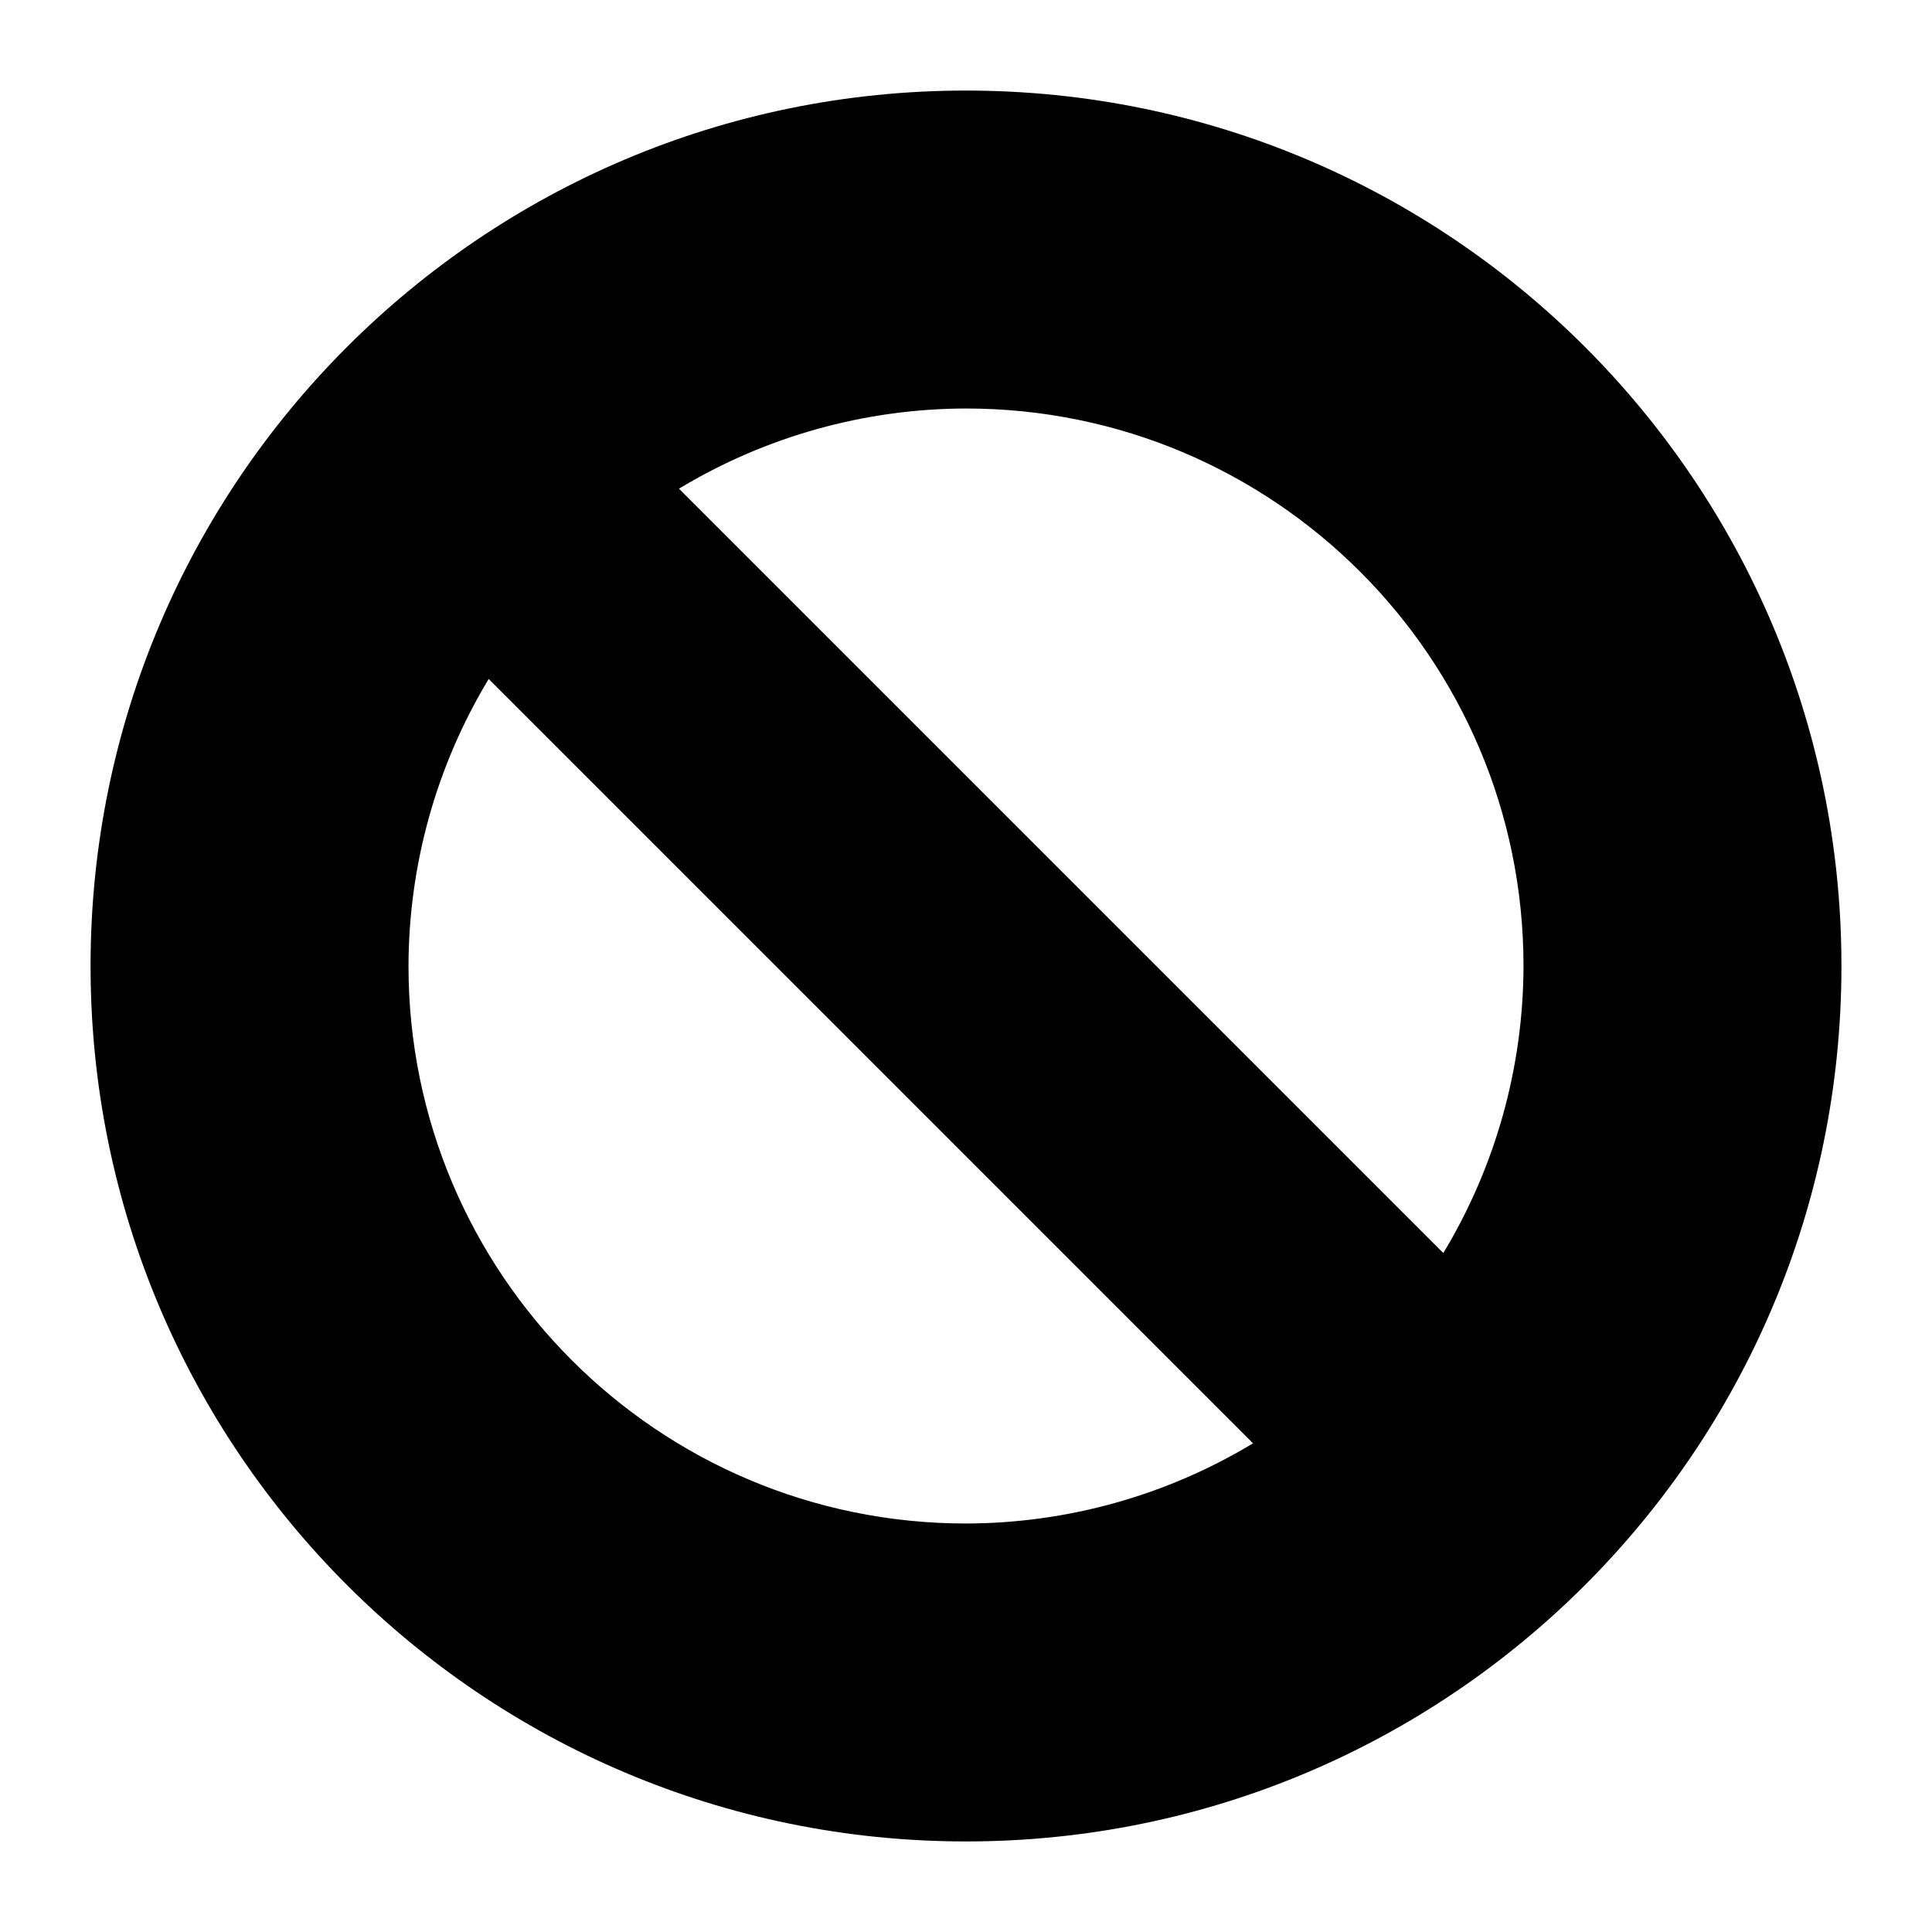
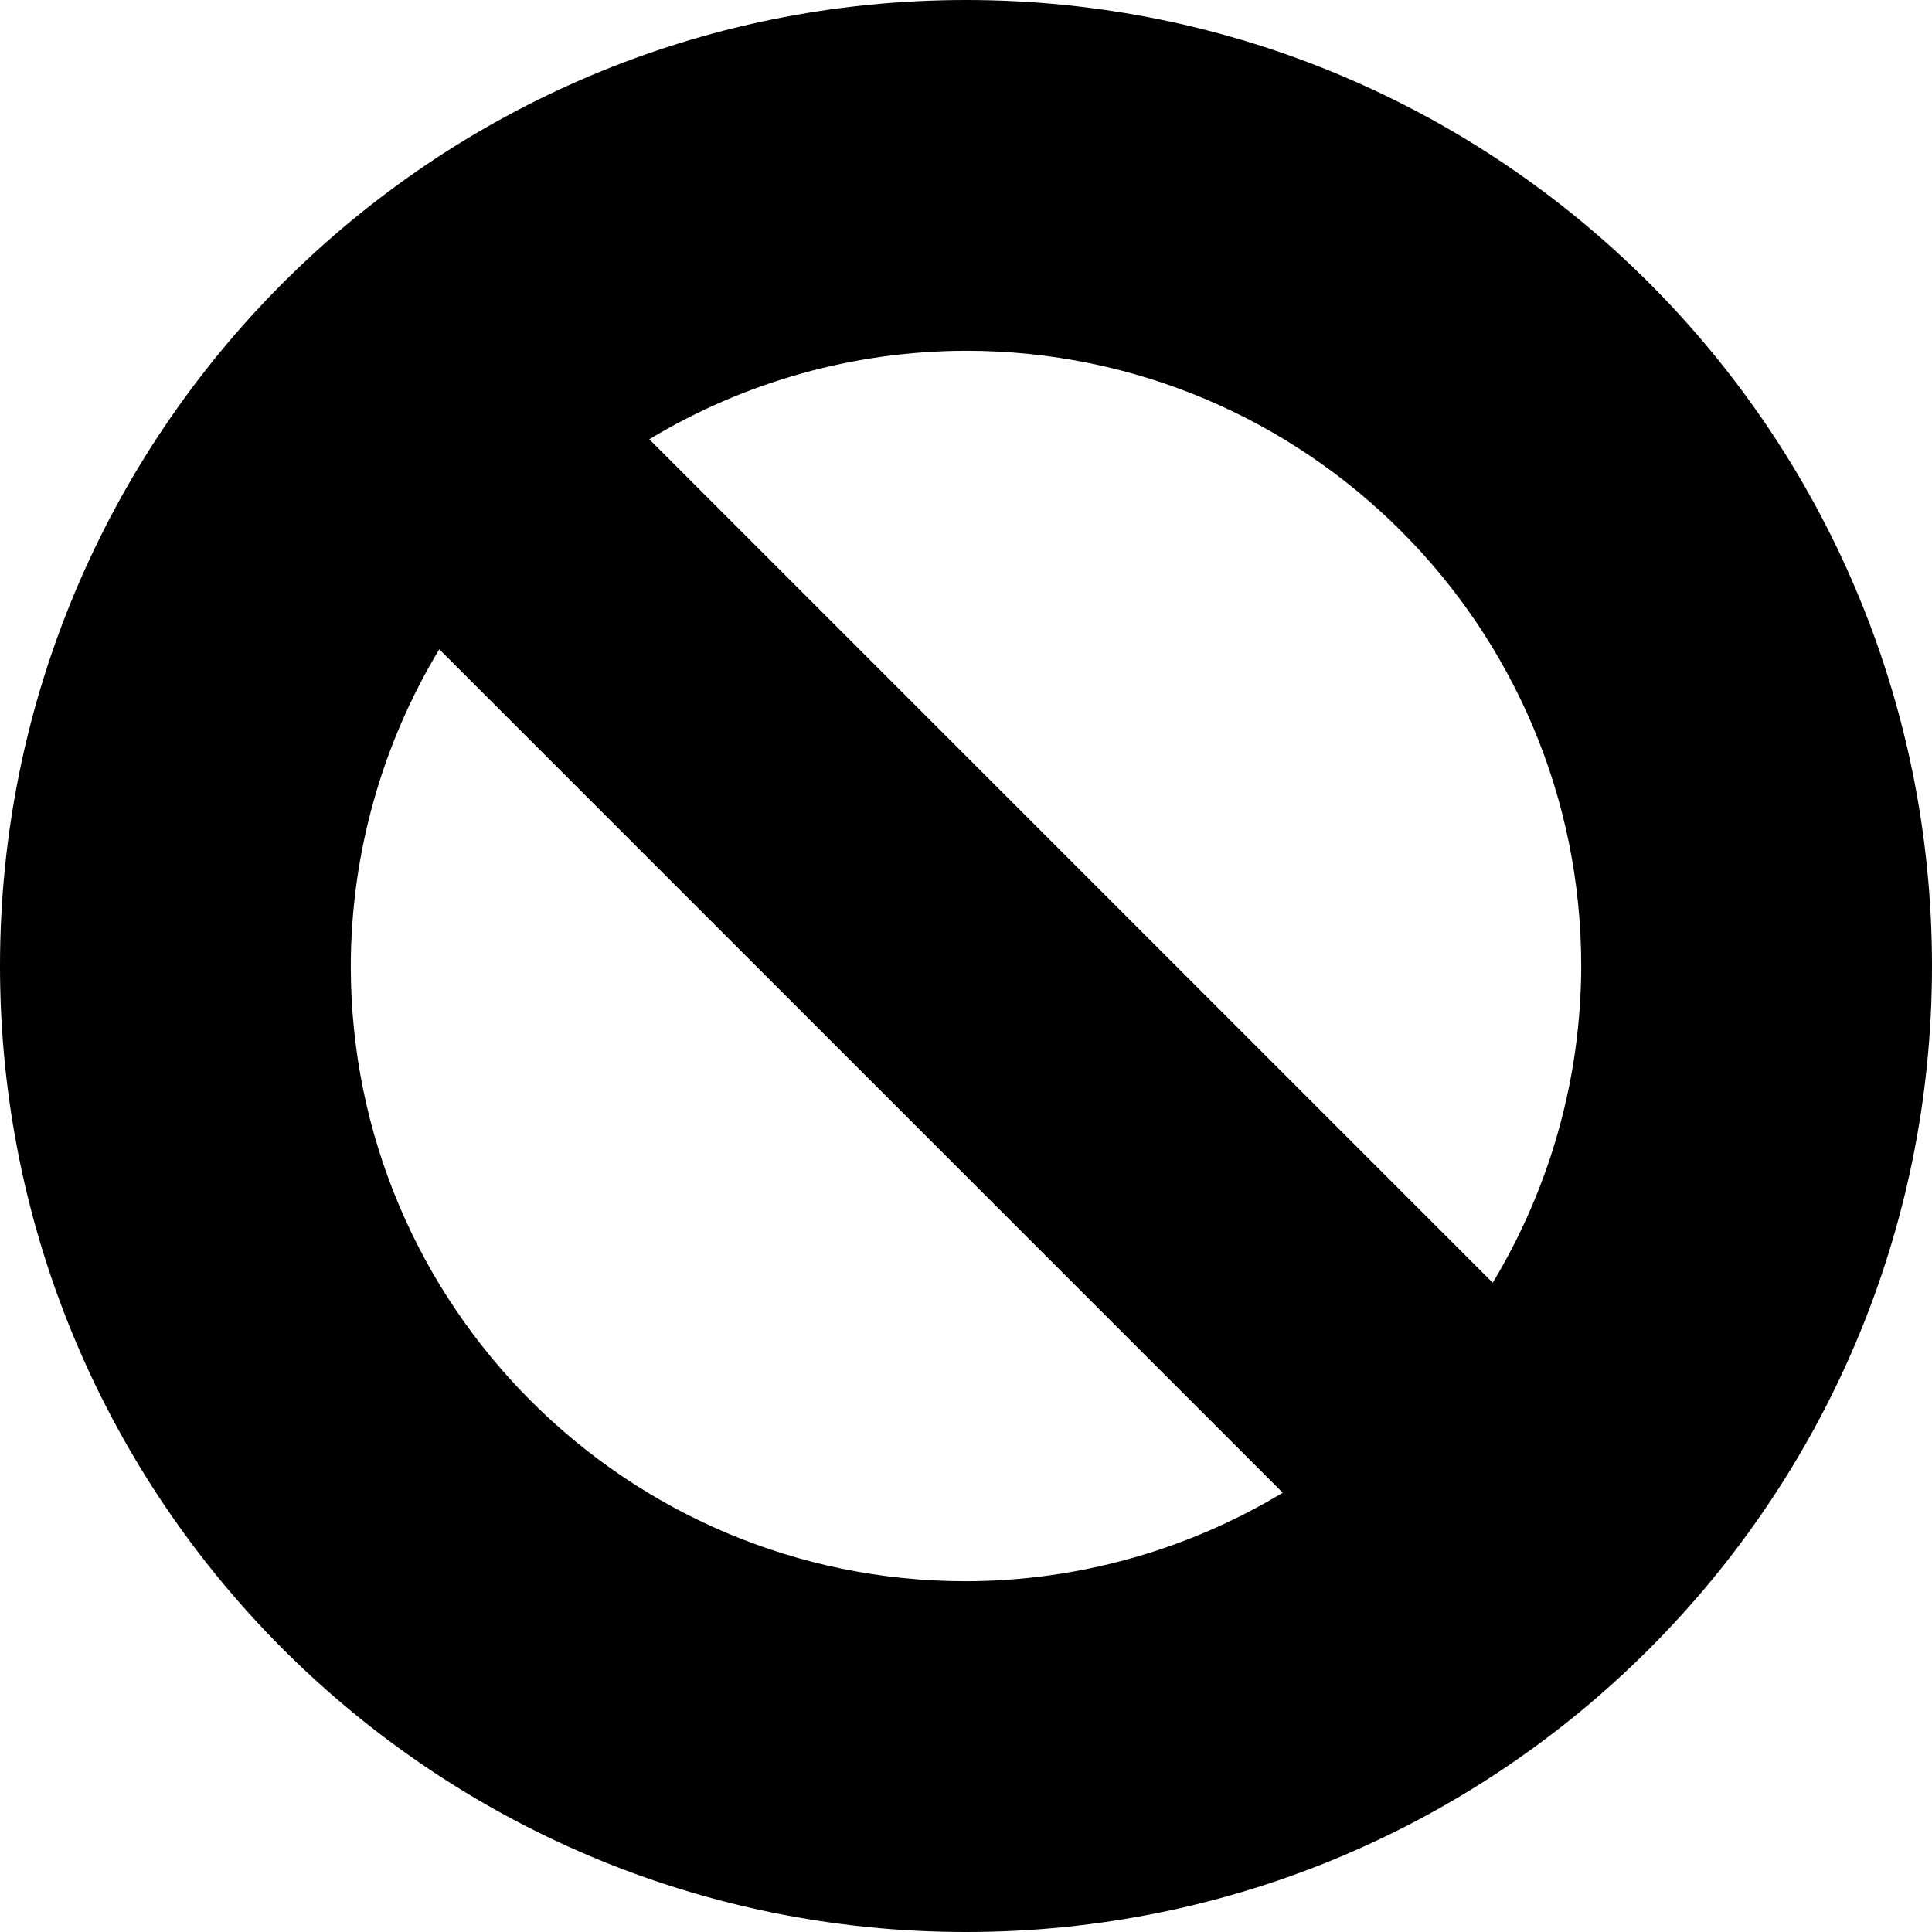
- <svg xmlns="http://www.w3.org/2000/svg" version="1.1" x="0px" y="0px" viewBox="0 0 16 16" enable-background="new 0 0 1000 1000" xml:space="preserve" id="svg12" width="16" height="16">
-   <defs id="defs16" />
-   <path style="" d="M 8 0.75 A 7.25 7.25 0 0 0 0.75 8 A 7.25 7.25 0 0 0 8 15.25 A 7.25 7.25 0 0 0 15.25 8 A 7.25 7.25 0 0 0 8 0.75 z M 8 3.383 A 4.617 4.617 0 0 1 12.617 8 A 4.617 4.617 0 0 1 11.953 10.377 L 5.623 4.047 A 4.617 4.617 0 0 1 8 3.383 z M 4.047 5.623 L 10.377 11.953 A 4.617 4.617 0 0 1 8 12.617 A 4.617 4.617 0 0 1 3.383 8 A 4.617 4.617 0 0 1 4.047 5.623 z " id="path4565" />
+ <svg xmlns="http://www.w3.org/2000/svg" version="1.1" id="misc_cancel" viewBox="0 0 16 16">
+   <path d="M 8,0 A 8,8 0 0 0 0,8 8,8 0 0 0 8,16 8,8 0 0 0 16,8 8,8 0 0 0 8,0 Z M 8,2.905 A 5.095,5.095 0 0 1 13.095,8 5.095,5.095 0 0 1 12.362,10.623 L 5.377,3.638 A 5.095,5.095 0 0 1 8,2.905 Z M 3.638,5.377 10.623,12.362 A 5.095,5.095 0 0 1 8,13.095 5.095,5.095 0 0 1 2.905,8 5.095,5.095 0 0 1 3.638,5.377 Z" />
</svg>
